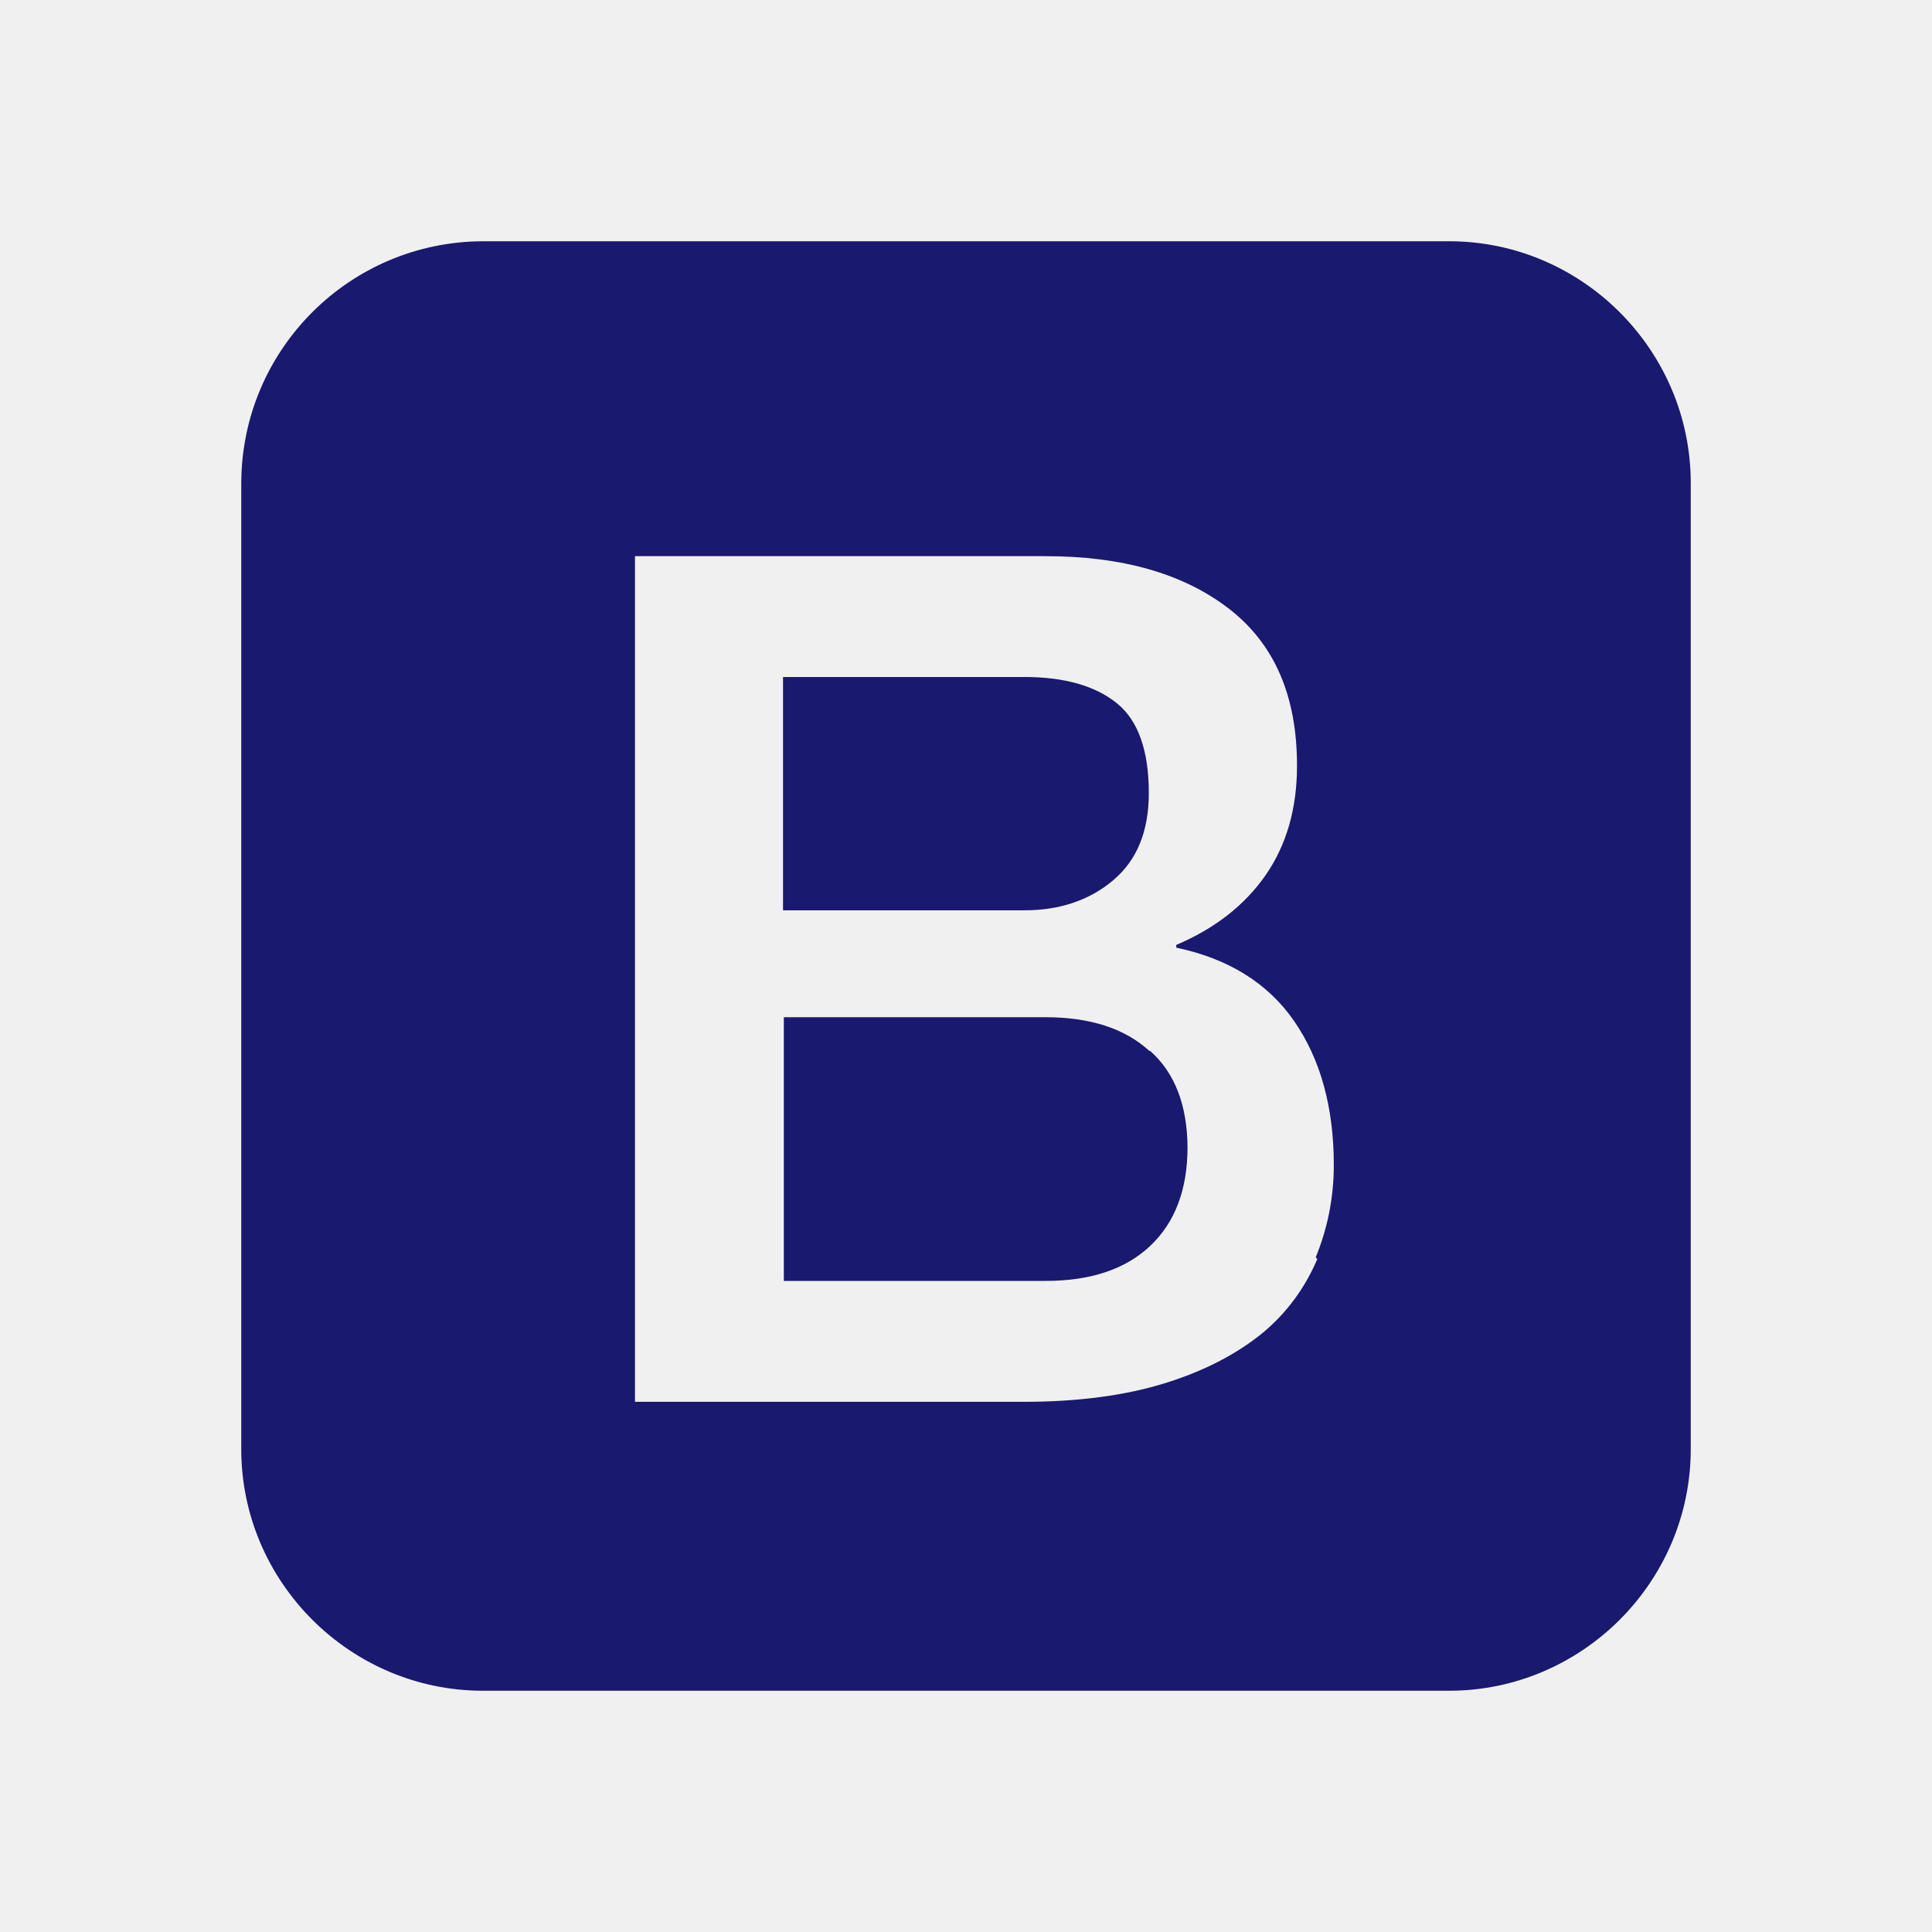
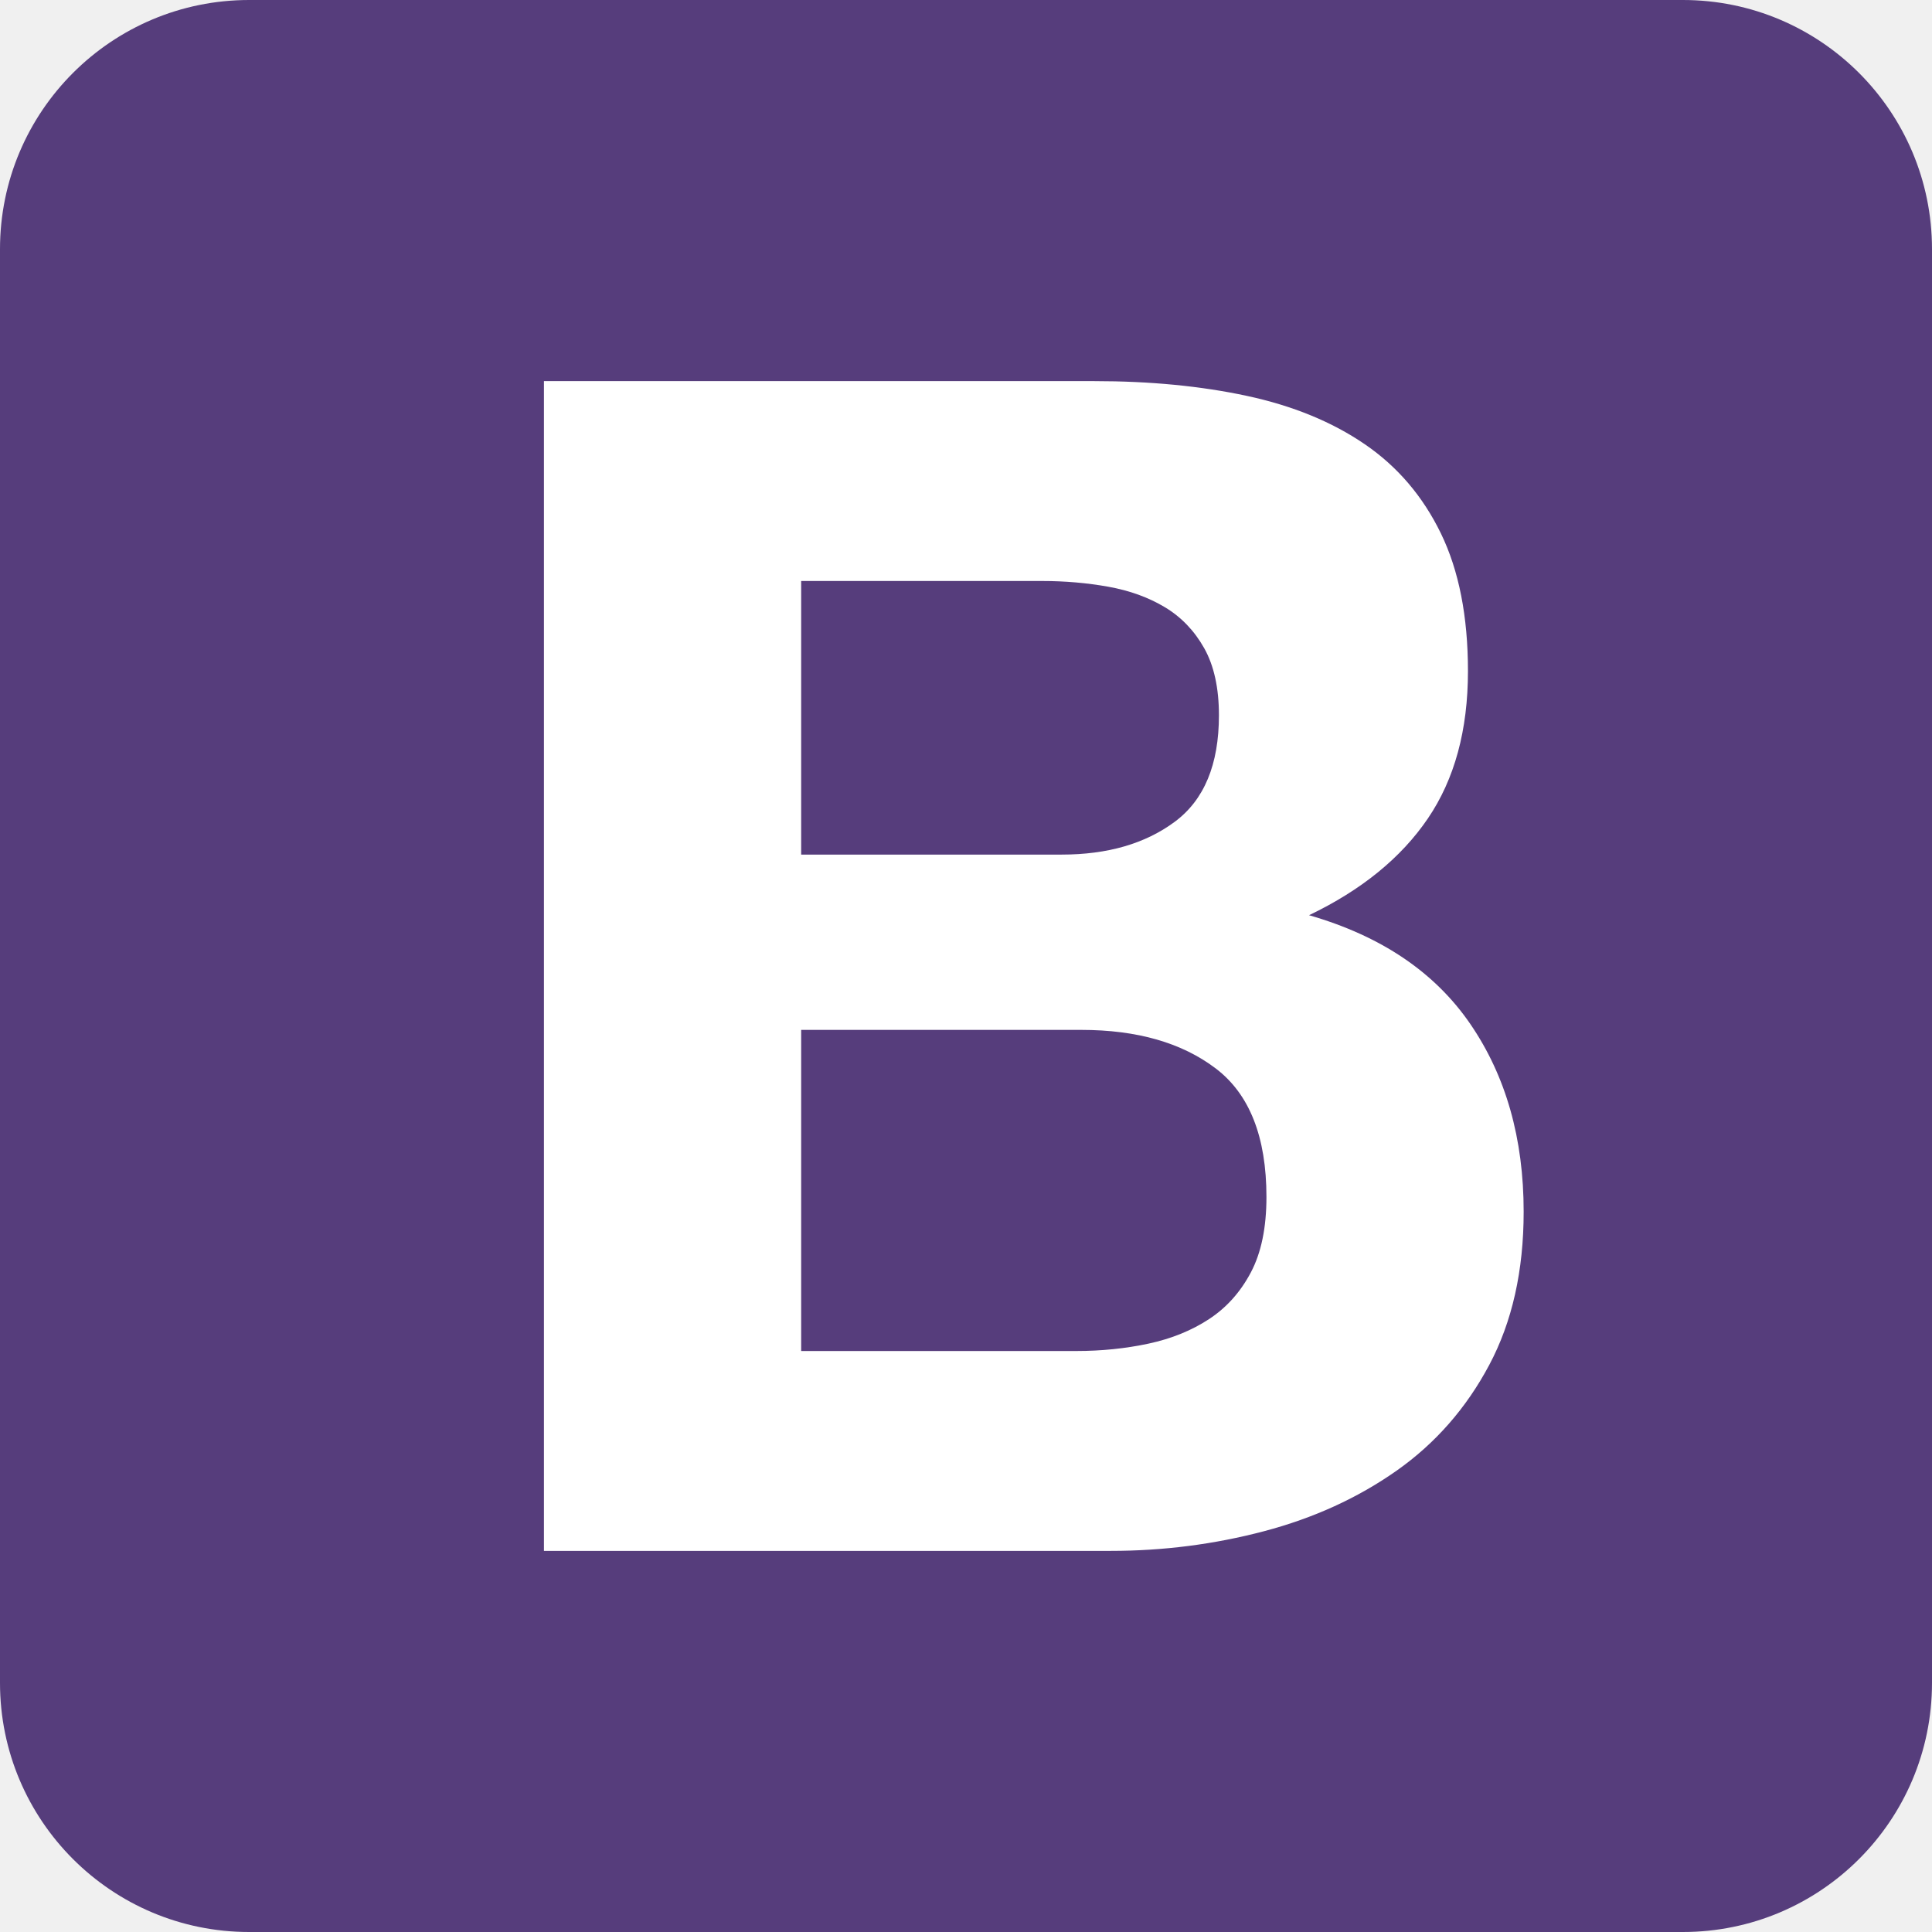
- <svg xmlns="http://www.w3.org/2000/svg" width="40" height="40" viewBox="0 0 24 24" style="fill:midnightblue;">
-   <path d="M18.002,2.997H5.999C4.343,3.002,3.002,4.343,2.997,6v12.002c0,1.649,1.352,3.001,3.002,3.001h12.003 c1.649,0,3.001-1.352,3.001-3.001V6C21.003,4.349,19.651,2.997,18.002,2.997z M16.362,15.644c-0.152,0.36-0.389,0.68-0.693,0.927 c-0.315,0.253-0.715,0.463-1.206,0.614c-0.49,0.151-1.074,0.229-1.75,0.229H7.888V6.909h5.103c0.943,0,1.7,0.213,2.267,0.646 c0.569,0.436,0.854,1.082,0.854,1.958c0,0.528-0.13,0.983-0.389,1.357c-0.259,0.373-0.63,0.664-1.111,0.868v0.034 c0.642,0.135,1.137,0.438,1.464,0.912c0.327,0.473,0.493,1.069,0.493,1.789c0,0.405-0.078,0.788-0.225,1.147l0.02,0.021V15.644z M14.278,13.055c-0.309-0.282-0.739-0.419-1.297-0.419H9.737v3.276h3.253c0.554,0,0.991-0.144,1.298-0.435 c0.308-0.289,0.464-0.701,0.464-1.229c-0.005-0.518-0.156-0.919-0.464-1.193h-0.014H14.278z M13.827,10.936 c0.299-0.251,0.444-0.613,0.444-1.084c0-0.526-0.131-0.902-0.397-1.116C13.61,8.522,13.228,8.41,12.728,8.41H9.727v2.898h3.001 C13.164,11.309,13.538,11.181,13.827,10.936L13.827,10.936z" />
+ <svg xmlns="http://www.w3.org/2000/svg" width="2500" height="2500" viewBox="0 0 256 256" preserveAspectRatio="xMinYMin meet">
+   <path d="M0 222.991C0 241.223 14.779 256 33.009 256H222.99C241.223 256 256 241.221 256 222.991V33.01C256 14.777 241.221 0 222.991 0H33.01C14.777 0 0 14.779 0 33.009V222.99z" fill="#563D7C" />
+   <path d="M106.158 113.238V76.985h31.911c3.04 0 5.97.253 8.792.76 2.822.506 5.319 1.41 7.49 2.713 2.17 1.303 3.907 3.112 5.21 5.427 1.302 2.316 1.954 5.283 1.954 8.9 0 6.513-1.954 11.217-5.862 14.111-3.907 2.895-8.9 4.342-14.979 4.342h-34.516zM72.075 50.5v155h75.112c6.947 0 13.713-.868 20.298-2.605 6.585-1.737 12.446-4.414 17.584-8.032 5.137-3.618 9.226-8.286 12.265-14.002 3.04-5.717 4.559-12.483 4.559-20.298 0-9.697-2.352-17.982-7.055-24.856-4.704-6.875-11.832-11.687-21.384-14.437 6.947-3.328 12.194-7.598 15.74-12.808 3.545-5.21 5.318-11.722 5.318-19.538 0-7.236-1.194-13.314-3.582-18.235-2.388-4.92-5.753-8.864-10.095-11.831-4.341-2.967-9.551-5.102-15.63-6.404-6.078-1.303-12.808-1.954-20.189-1.954H72.075zm34.083 128.515v-42.549h37.121c7.381 0 13.315 1.7 17.802 5.102 4.486 3.401 6.73 9.081 6.73 17.041 0 4.053-.688 7.381-2.063 9.986-1.375 2.605-3.22 4.668-5.536 6.187-2.315 1.52-4.993 2.605-8.032 3.257-3.04.65-6.223.976-9.552.976h-36.47z" fill="#FFF" />
</svg>
